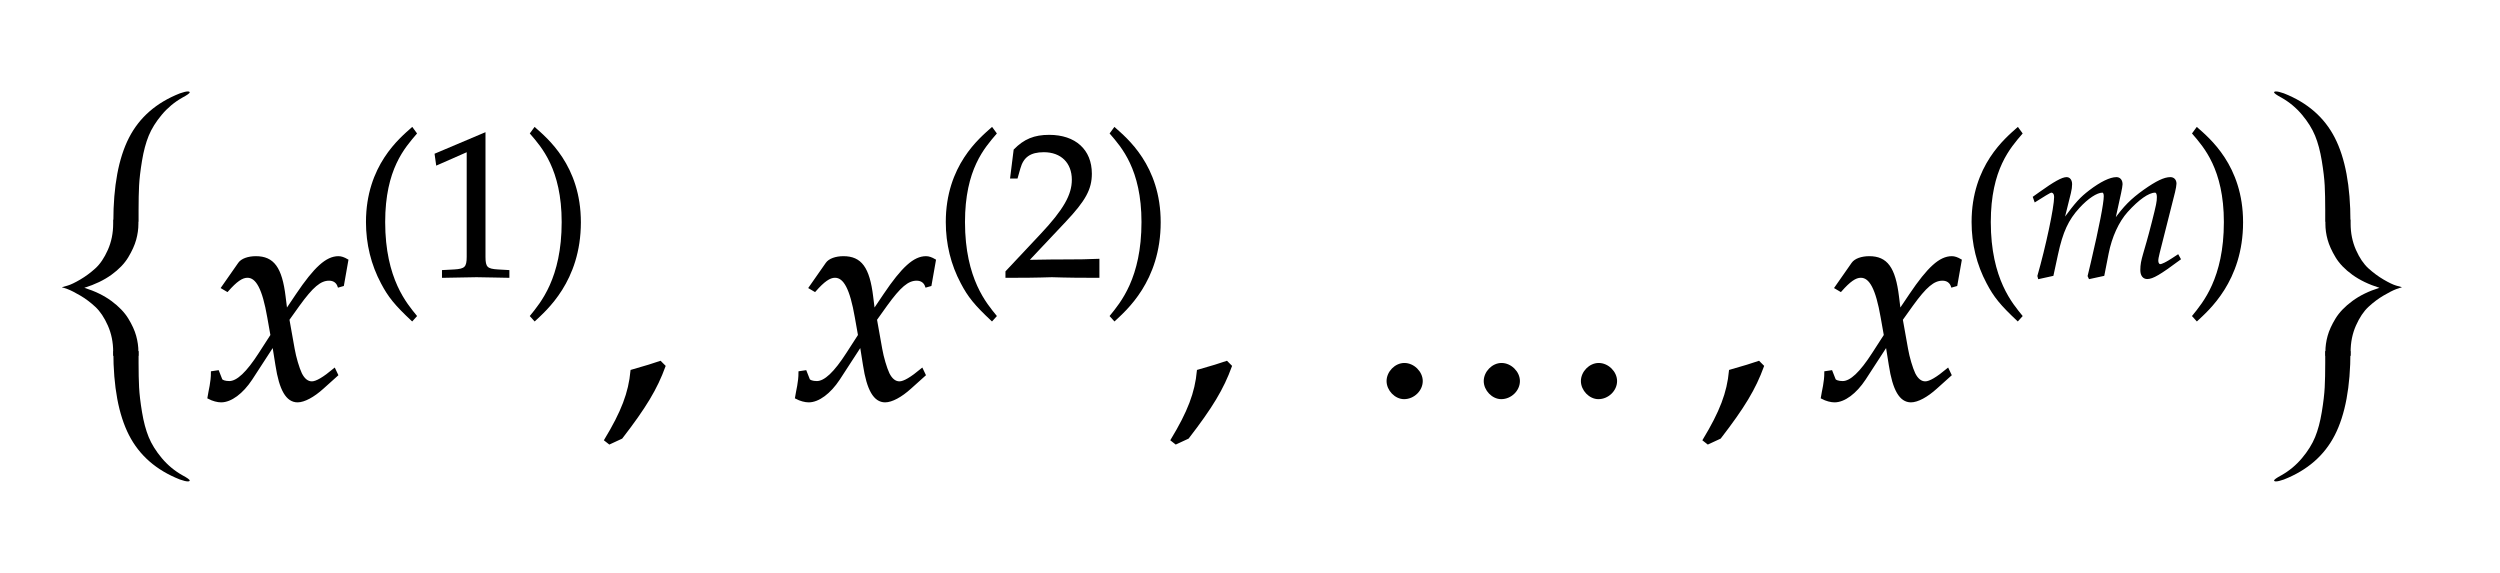
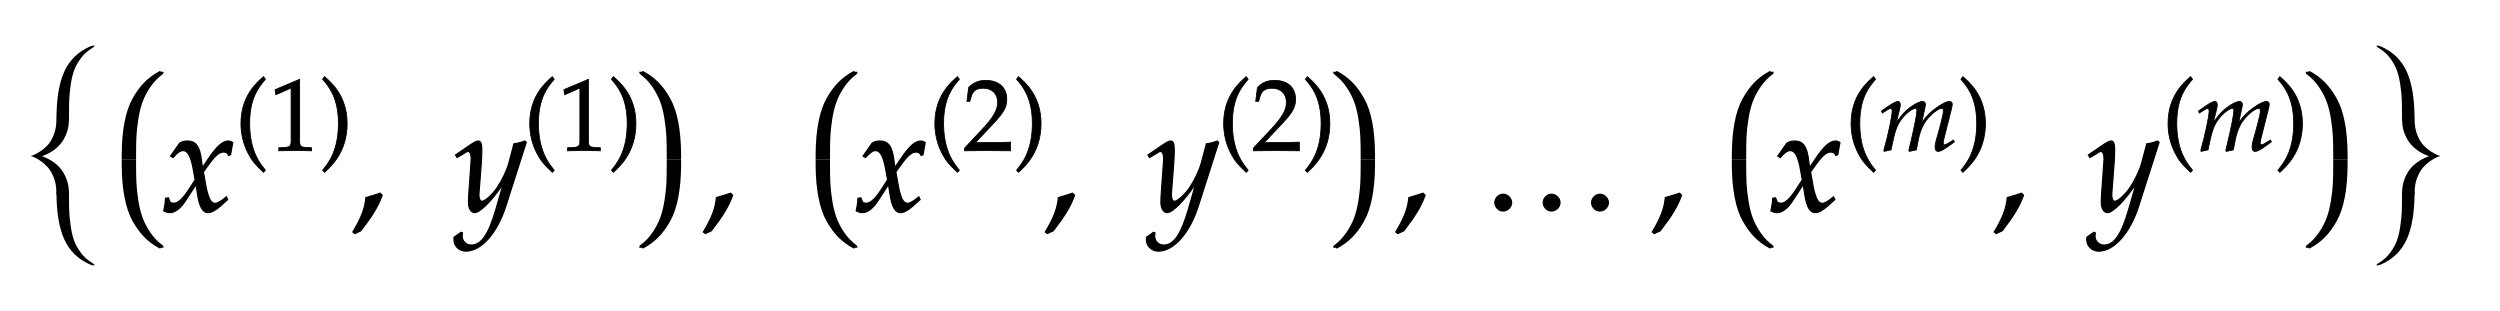
- <svg xmlns="http://www.w3.org/2000/svg" width="145.656" height="33.375" style="width:145.656px;height:33.375px;font-family:Asana-Math, Asana;background:transparent;">
+ <svg xmlns="http://www.w3.org/2000/svg" width="292.438" height="36.375" style="width:292.438px;height:36.375px;font-family:Asana-Math, Asana;background:transparent;">
  <g>
    <g>
      <g>
-         <svg x="2.844" style="overflow:visible;" y="3.688" height="26" width="8.5">
-           <path d=" M 8.21 1.70 q 0.00 -0.06 -0.11 -0.06 q -0.15 0.00 -0.46 0.11 q -2.06 0.81 -2.97 2.59 t -0.91 4.89 h 1.47 v -0.69 q 0.00 -0.83 0.03 -1.42 t 0.17 -1.44 t 0.39 -1.46 t 0.76 -1.22 t 1.20 -1.00 q 0.43 -0.23 0.43 -0.31 z   M 3.76 9.11 v 0.00 h 1.47 v 0.00 z  M 5.22 9.11 h -1.47 v 0.23 q 0.00 0.83 -0.31 1.53 t -0.73 1.08 t -0.88 0.65 t -0.73 0.35 t -0.32 0.09 v 0.02 q 0.05 0.00 0.32 0.10 t 0.73 0.37 t 0.88 0.66 t 0.73 1.09 t 0.31 1.53 v 0.23 h 1.47 v -0.23 q 0.00 -0.46 -0.13 -0.93 t -0.46 -1.01 t -0.98 -1.02 t -1.58 -0.77 q 0.93 -0.29 1.58 -0.76 t 0.98 -1.02 t 0.46 -1.02 t 0.13 -0.93 v -0.23 z  M 3.76 16.89 v 0.00 h 1.47 v 0.00 z" style="fill:rgb(0, 0, 0);stroke-width:1px;stroke:none;" />
-           <path d=" M 8.21 24.30 q 0.00 0.06 -0.11 0.06 q -0.15 0.00 -0.46 -0.11 q -2.06 -0.81 -2.97 -2.59 t -0.91 -4.89 h 1.47 v 0.69 q 0.00 0.83 0.03 1.42 t 0.17 1.44 t 0.39 1.46 t 0.76 1.22 t 1.20 1.00 q 0.43 0.23 0.43 0.31 z" style="fill:rgb(0, 0, 0);stroke-width:1px;stroke:none;" />
+         <svg x="2.844" style="overflow:visible;" y="3.688" height="29" width="8.5">
+           <path d=" M 8.21 1.70 q 0.00 -0.06 -0.11 -0.06 q -0.15 0.00 -0.46 0.13 q -2.06 0.92 -2.97 2.93 t -0.91 5.54 h 1.47 v -0.78 q 0.00 -0.95 0.03 -1.61 t 0.17 -1.63 t 0.39 -1.66 t 0.76 -1.39 t 1.20 -1.13 q 0.43 -0.26 0.43 -0.35 z   M 3.76 10.10 v 0.00 h 1.47 v 0.00 z  M 5.22 10.10 h -1.47 v 0.26 q 0.00 0.95 -0.31 1.73 t -0.73 1.22 t -0.88 0.73 t -0.73 0.40 t -0.32 0.10 v 0.03 q 0.05 0.00 0.32 0.11 t 0.73 0.41 t 0.88 0.75 t 0.73 1.23 t 0.31 1.73 v 0.26 h 1.47 v -0.26 q 0.00 -0.52 -0.13 -1.05 t -0.46 -1.15 t -0.98 -1.15 t -1.58 -0.87 q 0.93 -0.32 1.58 -0.86 t 0.98 -1.15 t 0.46 -1.15 t 0.13 -1.06 v -0.26 z  M 3.76 18.90 v 0.00 h 1.47 v 0.00 z" style="fill:rgb(0, 0, 0);stroke-width:1px;stroke:none;" />
+           <path d=" M 8.21 27.30 q 0.00 0.06 -0.11 0.06 q -0.15 0.00 -0.46 -0.13 q -2.06 -0.92 -2.97 -2.93 t -0.91 -5.54 h 1.47 v 0.78 q 0.00 0.95 0.03 1.61 t 0.17 1.63 t 0.39 1.66 t 0.76 1.39 t 1.20 1.13 q 0.43 0.26 0.43 0.35 z" style="fill:rgb(0, 0, 0);stroke-width:1px;stroke:none;" />
        </svg>
      </g>
-       <g style="transform:matrix(1,0,0,1,12,23.1875);">
+       <g>
+         <svg x="12.188" style="overflow:visible;" y="6.688" height="24" width="8.5">
+           <path d=" M 6.61 1.70 q 0.00 -0.08 -0.08 -0.08 q -0.03 0.00 -0.08 0.02 q -1.01 0.55 -1.75 1.30 t -1.37 1.87 t -0.95 2.78 t -0.33 3.79 v 0.62 h 1.68 v -0.62 q 0.00 -1.20 0.04 -2.08 t 0.22 -2.04 t 0.50 -2.03 t 0.91 -1.74 t 1.43 -1.49 q 0.12 -0.09 0.12 -0.29 z   M 0.90 12.00 v 0.00 h 1.68 v 0.00 z" style="fill:rgb(0, 0, 0);stroke-width:1px;stroke:none;" />
+           <path d=" M 6.61 22.30 q 0.00 0.08 -0.08 0.08 q -0.03 0.00 -0.08 -0.02 q -1.01 -0.55 -1.75 -1.30 t -1.37 -1.87 t -0.95 -2.78 t -0.33 -3.79 v -0.62 h 1.68 v 0.62 q 0.00 1.20 0.04 2.08 t 0.22 2.04 t 0.50 2.03 t 0.91 1.74 t 1.43 1.49 q 0.12 0.09 0.12 0.29 z" style="fill:rgb(0, 0, 0);stroke-width:1px;stroke:none;" />
+         </svg>
+       </g>
+       <g style="transform:matrix(1,0,0,1,19,24.6875);">
        <path d="M9 1C24 -7 40 -11 52 -11C85 -11 124 18 155 65L231 182L242 113C255 28 278 -11 314 -11C336 -11 368 6 400 35L449 79L440 98C404 68 379 53 363 53C348 53 335 63 325 83C316 102 305 139 300 168L282 269L317 318C364 383 391 406 422 406C438 406 450 398 455 383L469 387L484 472C472 479 463 482 454 482C414 482 374 446 312 354L275 299L269 347C257 446 230 482 171 482C145 482 123 474 114 461L56 378L73 368C103 402 123 416 142 416C175 416 197 375 214 277L225 215L185 153C142 86 108 54 80 54C65 54 54 58 52 63L41 91L21 88C21 53 13 27 9 1Z" stroke="rgb(0, 0, 0)" stroke-width="8" fill="rgb(0, 0, 0)" style="transform:matrix(0.017,0,0,-0.017,0,0);" />
      </g>
      <g>
        <g>
          <g>
-             <g style="transform:matrix(1,0,0,1,20.65625,16.10312);">
+             <g style="transform:matrix(1,0,0,1,27.46875,17.60312);">
              <path d="M146 266C146 526 243 632 301 700L282 726C225 675 60 542 60 266C60 159 85 58 133 -32C168 -99 200 -138 282 -215L301 -194C255 -137 146 -15 146 266Z" stroke="rgb(0, 0, 0)" stroke-width="8" fill="rgb(0, 0, 0)" style="transform:matrix(0.0119,0,0,-0.0119,0,0);" />
            </g>
-             <g style="transform:matrix(1,0,0,1,24.65625,16.10312);">
+             <g style="transform:matrix(1,0,0,1,31.46875,17.60312);">
              <path d="M418 -3L418 27L366 30C311 33 301 44 301 96L301 700L60 598L67 548L217 614L217 96C217 44 206 33 152 30L96 27L96 -3C250 0 250 0 261 0C292 0 402 -3 418 -3Z" stroke="rgb(0, 0, 0)" stroke-width="8" fill="rgb(0, 0, 0)" style="transform:matrix(0.0119,0,0,-0.0119,0,0);" />
            </g>
-             <g style="transform:matrix(1,0,0,1,30.54688,16.10312);">
+             <g style="transform:matrix(1,0,0,1,37.35938,17.60312);">
              <path d="M51 726L32 700C87 636 187 526 187 266C187 -10 83 -131 32 -194L51 -215C104 -165 273 -23 273 265C273 542 108 675 51 726Z" stroke="rgb(0, 0, 0)" stroke-width="8" fill="rgb(0, 0, 0)" style="transform:matrix(0.0119,0,0,-0.0119,0,0);" />
            </g>
          </g>
        </g>
      </g>
-       <g style="transform:matrix(1,0,0,1,35,23.1875);">
+       <g style="transform:matrix(1,0,0,1,41,24.6875);">
        <path d="M204 123C177 114 159 108 106 93C99 17 74 -48 16 -144L30 -155L71 -136C152 -31 190 32 218 109Z" stroke="rgb(0, 0, 0)" stroke-width="8" fill="rgb(0, 0, 0)" style="transform:matrix(0.017,0,0,-0.017,0,0);" />
      </g>
-       <g style="transform:matrix(1,0,0,1,42,23.1875);">
-         <path d="M258 1C273 -7 289 -11 301 -11C334 -11 373 18 404 65L480 182L491 113C504 28 527 -11 563 -11C585 -11 617 6 649 35L698 79L689 98C653 68 628 53 612 53C597 53 584 63 574 83C565 102 554 139 549 168L531 269L566 318C613 383 640 406 671 406C687 406 699 398 704 383L718 387L733 472C721 479 712 482 703 482C663 482 623 446 561 354L524 299L518 347C506 446 479 482 420 482C394 482 372 474 363 461L305 378L322 368C352 402 372 416 391 416C424 416 446 375 463 277L474 215L434 153C391 86 357 54 329 54C314 54 303 58 301 63L290 91L270 88C270 53 262 27 258 1Z" stroke="rgb(0, 0, 0)" stroke-width="8" fill="rgb(0, 0, 0)" style="transform:matrix(0.017,0,0,-0.017,0,0);" />
+       <g style="transform:matrix(1,0,0,1,49,24.6875);">
+         <path d="M242 -180C241 -187 241 -193 241 -198C241 -241 278 -276 323 -276C429 -276 539 -152 598 33L739 473L728 482C699 471 676 465 654 463L619 331C607 284 572 211 539 162C504 111 455 67 433 67C421 67 412 90 413 115L429 322C431 353 433 391 433 419C433 464 426 482 409 482C396 482 382 475 334 442L252 386L263 368L313 398C318 401 329 410 338 410C352 410 360 391 360 358C360 357 360 351 359 343L342 100L341 60C341 18 359 -11 384 -11C421 -11 505 74 580 187L531 16C480 -161 430 -234 360 -234C325 -234 298 -207 298 -172C298 -167 299 -159 300 -150L290 -146Z" stroke="rgb(0, 0, 0)" stroke-width="8" fill="rgb(0, 0, 0)" style="transform:matrix(0.017,0,0,-0.017,0,0);" />
      </g>
      <g>
        <g>
          <g>
-             <g style="transform:matrix(1,0,0,1,54.4375,16.10312);">
+             <g style="transform:matrix(1,0,0,1,61.25,17.60312);">
              <path d="M146 266C146 526 243 632 301 700L282 726C225 675 60 542 60 266C60 159 85 58 133 -32C168 -99 200 -138 282 -215L301 -194C255 -137 146 -15 146 266Z" stroke="rgb(0, 0, 0)" stroke-width="8" fill="rgb(0, 0, 0)" style="transform:matrix(0.0119,0,0,-0.0119,0,0);" />
            </g>
-             <g style="transform:matrix(1,0,0,1,58.4375,16.10312);">
-               <path d="M16 23L16 -3C203 -3 203 0 239 0C275 0 275 -3 468 -3L468 82C353 77 307 81 122 77L304 270C401 373 431 428 431 503C431 618 353 689 226 689C154 689 105 669 56 619L39 483L68 483L81 529C97 587 133 612 200 612C286 612 341 558 341 473C341 398 299 324 186 204Z" stroke="rgb(0, 0, 0)" stroke-width="8" fill="rgb(0, 0, 0)" style="transform:matrix(0.0119,0,0,-0.0119,0,0);" />
+             <g style="transform:matrix(1,0,0,1,65.25,17.60312);">
+               <path d="M418 -3L418 27L366 30C311 33 301 44 301 96L301 700L60 598L67 548L217 614L217 96C217 44 206 33 152 30L96 27L96 -3C250 0 250 0 261 0C292 0 402 -3 418 -3Z" stroke="rgb(0, 0, 0)" stroke-width="8" fill="rgb(0, 0, 0)" style="transform:matrix(0.0119,0,0,-0.0119,0,0);" />
            </g>
-             <g style="transform:matrix(1,0,0,1,64.32812,16.10312);">
-               <path d="M51 726L32 700C87 636 187 526 187 266C187 -10 83 -131 32 -194L51 -215C104 -165 273 -23 273 265C273 542 108 675 51 726Z" stroke="rgb(0, 0, 0)" stroke-width="8" fill="rgb(0, 0, 0)" style="transform:matrix(0.0119,0,0,-0.0119,0,0);" />
-             </g>
-           </g>
-         </g>
-       </g>
-       <g style="transform:matrix(1,0,0,1,68,23.1875);">
-         <path d="M204 123C177 114 159 108 106 93C99 17 74 -48 16 -144L30 -155L71 -136C152 -31 190 32 218 109Z" stroke="rgb(0, 0, 0)" stroke-width="8" fill="rgb(0, 0, 0)" style="transform:matrix(0.017,0,0,-0.017,0,0);" />
-       </g>
-       <g style="transform:matrix(1,0,0,1,79,23.1875);">
-         <path d="M499 116C469 116 442 88 442 58C442 28 469 0 498 0C530 0 558 27 558 58C558 88 530 116 499 116ZM166 116C136 116 109 88 109 58C109 28 136 0 165 0C197 0 225 27 225 58C225 88 197 116 166 116ZM832 116C802 116 775 88 775 58C775 28 802 0 831 0C863 0 891 27 891 58C891 88 863 116 832 116Z" stroke="rgb(0, 0, 0)" stroke-width="8" fill="rgb(0, 0, 0)" style="transform:matrix(0.017,0,0,-0.017,0,0);" />
-       </g>
-       <g style="transform:matrix(1,0,0,1,99,23.1875);">
-         <path d="M204 123C177 114 159 108 106 93C99 17 74 -48 16 -144L30 -155L71 -136C152 -31 190 32 218 109Z" stroke="rgb(0, 0, 0)" stroke-width="8" fill="rgb(0, 0, 0)" style="transform:matrix(0.017,0,0,-0.017,0,0);" />
-       </g>
-       <g style="transform:matrix(1,0,0,1,106,23.1875);">
-         <path d="M9 1C24 -7 40 -11 52 -11C85 -11 124 18 155 65L231 182L242 113C255 28 278 -11 314 -11C336 -11 368 6 400 35L449 79L440 98C404 68 379 53 363 53C348 53 335 63 325 83C316 102 305 139 300 168L282 269L317 318C364 383 391 406 422 406C438 406 450 398 455 383L469 387L484 472C472 479 463 482 454 482C414 482 374 446 312 354L275 299L269 347C257 446 230 482 171 482C145 482 123 474 114 461L56 378L73 368C103 402 123 416 142 416C175 416 197 375 214 277L225 215L185 153C142 86 108 54 80 54C65 54 54 58 52 63L41 91L21 88C21 53 13 27 9 1Z" stroke="rgb(0, 0, 0)" stroke-width="8" fill="rgb(0, 0, 0)" style="transform:matrix(0.017,0,0,-0.017,0,0);" />
-       </g>
-       <g>
-         <g>
-           <g>
-             <g style="transform:matrix(1,0,0,1,114.2031,16.10312);">
-               <path d="M146 266C146 526 243 632 301 700L282 726C225 675 60 542 60 266C60 159 85 58 133 -32C168 -99 200 -138 282 -215L301 -194C255 -137 146 -15 146 266Z" stroke="rgb(0, 0, 0)" stroke-width="8" fill="rgb(0, 0, 0)" style="transform:matrix(0.0119,0,0,-0.0119,0,0);" />
-             </g>
-             <g style="transform:matrix(1,0,0,1,118.2031,16.10312);">
-               <path d="M730 103L704 86C675 67 653 56 643 56C636 56 630 65 630 76C630 86 632 95 637 116L712 413C716 430 719 446 719 454C719 471 709 482 693 482C664 482 626 464 565 421C502 376 467 341 418 272L448 409C452 429 455 444 455 451C455 470 445 482 429 482C399 482 353 460 298 418C254 384 234 363 169 275L202 408C206 424 208 439 208 451C208 470 199 482 185 482C164 482 126 461 52 408L24 388L31 368C68 391 103 414 110 414C121 414 128 404 128 389C128 338 87 145 46 2L49 -9L117 6L139 108C163 219 190 278 245 338C287 384 332 414 360 414C367 414 371 406 371 393C371 358 349 244 308 69L292 2L297 -9L366 6L387 113C403 194 437 269 481 318C536 379 586 414 618 414C626 414 631 405 631 389C631 365 628 351 606 264C566 105 550 84 550 31C550 6 561 -9 580 -9C606 -9 642 12 740 85Z" stroke="rgb(0, 0, 0)" stroke-width="8" fill="rgb(0, 0, 0)" style="transform:matrix(0.0119,0,0,-0.0119,0,0);" />
-             </g>
-             <g style="transform:matrix(1,0,0,1,127.3906,16.10312);">
+             <g style="transform:matrix(1,0,0,1,71.14062,17.60312);">
              <path d="M51 726L32 700C87 636 187 526 187 266C187 -10 83 -131 32 -194L51 -215C104 -165 273 -23 273 265C273 542 108 675 51 726Z" stroke="rgb(0, 0, 0)" stroke-width="8" fill="rgb(0, 0, 0)" style="transform:matrix(0.0119,0,0,-0.0119,0,0);" />
            </g>
          </g>
        </g>
      </g>
      <g>
-         <svg x="132.203" style="overflow:visible;" y="3.688" height="26" width="8.5">
-           <path d=" M 0.29 1.70 q 0.00 -0.06 0.11 -0.06 q 0.15 0.00 0.46 0.11 q 2.06 0.81 2.97 2.59 t 0.91 4.89 h -1.47 v -0.69 q 0.00 -0.83 -0.03 -1.42 t -0.17 -1.44 t -0.39 -1.46 t -0.76 -1.22 t -1.20 -1.00 q -0.43 -0.23 -0.43 -0.31 z   M 4.74 9.11 v 0.00 h -1.47 v 0.00 z  M 3.28 9.11 h 1.47 v 0.23 q 0.00 0.83 0.31 1.53 t 0.73 1.08 t 0.88 0.65 t 0.73 0.35 t 0.32 0.09 v 0.02 q -0.05 0.00 -0.32 0.10 t -0.73 0.37 t -0.88 0.66 t -0.73 1.09 t -0.31 1.53 v 0.23 h -1.47 v -0.23 q 0.00 -0.46 0.13 -0.93 t 0.46 -1.01 t 0.98 -1.02 t 1.58 -0.77 q -0.93 -0.29 -1.58 -0.76 t -0.98 -1.02 t -0.46 -1.02 t -0.13 -0.93 v -0.23 z  M 4.74 16.89 v 0.00 h -1.47 v 0.00 z" style="fill:rgb(0, 0, 0);stroke-width:1px;stroke:none;" />
-           <path d=" M 0.29 24.30 q 0.00 0.06 0.11 0.06 q 0.15 0.00 0.46 -0.11 q 2.06 -0.81 2.97 -2.59 t 0.91 -4.89 h -1.47 v 0.69 q 0.00 0.83 -0.03 1.42 t -0.17 1.44 t -0.39 1.46 t -0.76 1.22 t -1.20 1.00 q -0.43 0.23 -0.43 0.31 z" style="fill:rgb(0, 0, 0);stroke-width:1px;stroke:none;" />
+         <svg x="73.422" style="overflow:visible;" y="6.688" height="24" width="8.5">
+           <path d=" M 1.69 1.70 q 0.00 -0.08 0.08 -0.08 q 0.03 0.00 0.08 0.02 q 1.01 0.55 1.75 1.30 t 1.37 1.87 t 0.95 2.78 t 0.33 3.79 v 0.62 h -1.68 v -0.62 q 0.00 -1.20 -0.04 -2.08 t -0.22 -2.04 t -0.50 -2.03 t -0.91 -1.74 t -1.43 -1.49 q -0.12 -0.09 -0.12 -0.29 z  M 7.40 12.00 v 0.00 h -1.68 v 0.00 z" style="fill:rgb(0, 0, 0);stroke-width:1px;stroke:none;" />
+           <path d=" M 1.69 22.30 q 0.00 0.08 0.08 0.08 q 0.03 0.00 0.08 -0.02 q 1.01 -0.55 1.75 -1.30 t 1.37 -1.87 t 0.95 -2.78 t 0.33 -3.79 v -0.62 h -1.68 v 0.62 q 0.00 1.20 -0.04 2.08 t -0.22 2.04 t -0.50 2.03 t -0.91 1.74 t -1.43 1.49 q -0.12 0.09 -0.12 0.29 z" style="fill:rgb(0, 0, 0);stroke-width:1px;stroke:none;" />
+         </svg>
+       </g>
+       <g style="transform:matrix(1,0,0,1,82,24.6875);">
+         <path d="M204 123C177 114 159 108 106 93C99 17 74 -48 16 -144L30 -155L71 -136C152 -31 190 32 218 109Z" stroke="rgb(0, 0, 0)" stroke-width="8" fill="rgb(0, 0, 0)" style="transform:matrix(0.017,0,0,-0.017,0,0);" />
+       </g>
+       <g style="transform:matrix(1,0,0,1,89,24.6875);">
+         <path d="" stroke="rgb(0, 0, 0)" stroke-width="8" fill="rgb(0, 0, 0)" style="transform:matrix(0.017,0,0,-0.017,0,0);" />
+       </g>
+       <g>
+         <svg x="93.359" style="overflow:visible;" y="6.688" height="24" width="8.5">
+           <path d=" M 6.61 1.70 q 0.00 -0.08 -0.08 -0.08 q -0.03 0.00 -0.08 0.02 q -1.01 0.55 -1.75 1.30 t -1.37 1.87 t -0.95 2.78 t -0.33 3.79 v 0.62 h 1.68 v -0.62 q 0.00 -1.20 0.04 -2.08 t 0.22 -2.04 t 0.50 -2.03 t 0.91 -1.74 t 1.43 -1.49 q 0.12 -0.09 0.12 -0.29 z   M 0.90 12.00 v 0.00 h 1.68 v 0.00 z" style="fill:rgb(0, 0, 0);stroke-width:1px;stroke:none;" />
+           <path d=" M 6.61 22.30 q 0.00 0.08 -0.08 0.08 q -0.03 0.00 -0.08 -0.02 q -1.01 -0.55 -1.75 -1.30 t -1.37 -1.87 t -0.95 -2.78 t -0.33 -3.79 v -0.62 h 1.68 v 0.62 q 0.00 1.20 0.04 2.08 t 0.22 2.04 t 0.50 2.03 t 0.91 1.74 t 1.43 1.49 q 0.12 0.09 0.12 0.29 z" style="fill:rgb(0, 0, 0);stroke-width:1px;stroke:none;" />
+         </svg>
+       </g>
+       <g style="transform:matrix(1,0,0,1,100,24.6875);">
+         <path d="M9 1C24 -7 40 -11 52 -11C85 -11 124 18 155 65L231 182L242 113C255 28 278 -11 314 -11C336 -11 368 6 400 35L449 79L440 98C404 68 379 53 363 53C348 53 335 63 325 83C316 102 305 139 300 168L282 269L317 318C364 383 391 406 422 406C438 406 450 398 455 383L469 387L484 472C472 479 463 482 454 482C414 482 374 446 312 354L275 299L269 347C257 446 230 482 171 482C145 482 123 474 114 461L56 378L73 368C103 402 123 416 142 416C175 416 197 375 214 277L225 215L185 153C142 86 108 54 80 54C65 54 54 58 52 63L41 91L21 88C21 53 13 27 9 1Z" stroke="rgb(0, 0, 0)" stroke-width="8" fill="rgb(0, 0, 0)" style="transform:matrix(0.017,0,0,-0.017,0,0);" />
+       </g>
+       <g>
+         <g>
+           <g>
+             <g style="transform:matrix(1,0,0,1,108.6406,17.60312);">
+               <path d="M146 266C146 526 243 632 301 700L282 726C225 675 60 542 60 266C60 159 85 58 133 -32C168 -99 200 -138 282 -215L301 -194C255 -137 146 -15 146 266Z" stroke="rgb(0, 0, 0)" stroke-width="8" fill="rgb(0, 0, 0)" style="transform:matrix(0.0119,0,0,-0.0119,0,0);" />
+             </g>
+             <g style="transform:matrix(1,0,0,1,112.6406,17.60312);">
+               <path d="M16 23L16 -3C203 -3 203 0 239 0C275 0 275 -3 468 -3L468 82C353 77 307 81 122 77L304 270C401 373 431 428 431 503C431 618 353 689 226 689C154 689 105 669 56 619L39 483L68 483L81 529C97 587 133 612 200 612C286 612 341 558 341 473C341 398 299 324 186 204Z" stroke="rgb(0, 0, 0)" stroke-width="8" fill="rgb(0, 0, 0)" style="transform:matrix(0.0119,0,0,-0.0119,0,0);" />
+             </g>
+             <g style="transform:matrix(1,0,0,1,118.5312,17.60312);">
+               <path d="M51 726L32 700C87 636 187 526 187 266C187 -10 83 -131 32 -194L51 -215C104 -165 273 -23 273 265C273 542 108 675 51 726Z" stroke="rgb(0, 0, 0)" stroke-width="8" fill="rgb(0, 0, 0)" style="transform:matrix(0.0119,0,0,-0.0119,0,0);" />
+             </g>
+           </g>
+         </g>
+       </g>
+       <g style="transform:matrix(1,0,0,1,122,24.6875);">
+         <path d="M204 123C177 114 159 108 106 93C99 17 74 -48 16 -144L30 -155L71 -136C152 -31 190 32 218 109Z" stroke="rgb(0, 0, 0)" stroke-width="8" fill="rgb(0, 0, 0)" style="transform:matrix(0.017,0,0,-0.017,0,0);" />
+       </g>
+       <g style="transform:matrix(1,0,0,1,130,24.6875);">
+         <path d="M242 -180C241 -187 241 -193 241 -198C241 -241 278 -276 323 -276C429 -276 539 -152 598 33L739 473L728 482C699 471 676 465 654 463L619 331C607 284 572 211 539 162C504 111 455 67 433 67C421 67 412 90 413 115L429 322C431 353 433 391 433 419C433 464 426 482 409 482C396 482 382 475 334 442L252 386L263 368L313 398C318 401 329 410 338 410C352 410 360 391 360 358C360 357 360 351 359 343L342 100L341 60C341 18 359 -11 384 -11C421 -11 505 74 580 187L531 16C480 -161 430 -234 360 -234C325 -234 298 -207 298 -172C298 -167 299 -159 300 -150L290 -146Z" stroke="rgb(0, 0, 0)" stroke-width="8" fill="rgb(0, 0, 0)" style="transform:matrix(0.017,0,0,-0.017,0,0);" />
+       </g>
+       <g>
+         <g>
+           <g>
+             <g style="transform:matrix(1,0,0,1,142.4219,17.60312);">
+               <path d="M146 266C146 526 243 632 301 700L282 726C225 675 60 542 60 266C60 159 85 58 133 -32C168 -99 200 -138 282 -215L301 -194C255 -137 146 -15 146 266Z" stroke="rgb(0, 0, 0)" stroke-width="8" fill="rgb(0, 0, 0)" style="transform:matrix(0.0119,0,0,-0.0119,0,0);" />
+             </g>
+             <g style="transform:matrix(1,0,0,1,146.4219,17.60312);">
+               <path d="M16 23L16 -3C203 -3 203 0 239 0C275 0 275 -3 468 -3L468 82C353 77 307 81 122 77L304 270C401 373 431 428 431 503C431 618 353 689 226 689C154 689 105 669 56 619L39 483L68 483L81 529C97 587 133 612 200 612C286 612 341 558 341 473C341 398 299 324 186 204Z" stroke="rgb(0, 0, 0)" stroke-width="8" fill="rgb(0, 0, 0)" style="transform:matrix(0.0119,0,0,-0.0119,0,0);" />
+             </g>
+             <g style="transform:matrix(1,0,0,1,152.3125,17.60312);">
+               <path d="M51 726L32 700C87 636 187 526 187 266C187 -10 83 -131 32 -194L51 -215C104 -165 273 -23 273 265C273 542 108 675 51 726Z" stroke="rgb(0, 0, 0)" stroke-width="8" fill="rgb(0, 0, 0)" style="transform:matrix(0.0119,0,0,-0.0119,0,0);" />
+             </g>
+           </g>
+         </g>
+       </g>
+       <g>
+         <svg x="154.594" style="overflow:visible;" y="6.688" height="24" width="8.5">
+           <path d=" M 1.69 1.70 q 0.00 -0.08 0.08 -0.08 q 0.03 0.00 0.08 0.02 q 1.01 0.55 1.75 1.30 t 1.37 1.87 t 0.95 2.78 t 0.33 3.79 v 0.62 h -1.68 v -0.62 q 0.00 -1.20 -0.04 -2.08 t -0.22 -2.04 t -0.50 -2.03 t -0.91 -1.74 t -1.43 -1.49 q -0.12 -0.09 -0.12 -0.29 z  M 7.40 12.00 v 0.00 h -1.68 v 0.00 z" style="fill:rgb(0, 0, 0);stroke-width:1px;stroke:none;" />
+           <path d=" M 1.69 22.30 q 0.00 0.08 0.08 0.08 q 0.03 0.00 0.08 -0.02 q 1.01 -0.55 1.75 -1.30 t 1.37 -1.87 t 0.95 -2.78 t 0.33 -3.79 v -0.62 h -1.68 v 0.62 q 0.00 1.20 -0.04 2.08 t -0.22 2.04 t -0.50 2.03 t -0.91 1.74 t -1.43 1.49 q -0.12 0.09 -0.12 0.29 z" style="fill:rgb(0, 0, 0);stroke-width:1px;stroke:none;" />
+         </svg>
+       </g>
+       <g style="transform:matrix(1,0,0,1,163,24.6875);">
+         <path d="M204 123C177 114 159 108 106 93C99 17 74 -48 16 -144L30 -155L71 -136C152 -31 190 32 218 109Z" stroke="rgb(0, 0, 0)" stroke-width="8" fill="rgb(0, 0, 0)" style="transform:matrix(0.017,0,0,-0.017,0,0);" />
+       </g>
+       <g style="transform:matrix(1,0,0,1,173,24.6875);">
+         <path d="M499 116C469 116 442 88 442 58C442 28 469 0 498 0C530 0 558 27 558 58C558 88 530 116 499 116ZM166 116C136 116 109 88 109 58C109 28 136 0 165 0C197 0 225 27 225 58C225 88 197 116 166 116ZM832 116C802 116 775 88 775 58C775 28 802 0 831 0C863 0 891 27 891 58C891 88 863 116 832 116Z" stroke="rgb(0, 0, 0)" stroke-width="8" fill="rgb(0, 0, 0)" style="transform:matrix(0.017,0,0,-0.017,0,0);" />
+       </g>
+       <g style="transform:matrix(1,0,0,1,193,24.6875);">
+         <path d="M204 123C177 114 159 108 106 93C99 17 74 -48 16 -144L30 -155L71 -136C152 -31 190 32 218 109Z" stroke="rgb(0, 0, 0)" stroke-width="8" fill="rgb(0, 0, 0)" style="transform:matrix(0.017,0,0,-0.017,0,0);" />
+       </g>
+       <g>
+         <svg x="200.531" style="overflow:visible;" y="6.688" height="24" width="8.5">
+           <path d=" M 6.61 1.70 q 0.00 -0.08 -0.08 -0.08 q -0.03 0.00 -0.08 0.02 q -1.01 0.55 -1.75 1.30 t -1.37 1.87 t -0.95 2.78 t -0.33 3.79 v 0.62 h 1.68 v -0.62 q 0.00 -1.20 0.04 -2.08 t 0.22 -2.04 t 0.50 -2.03 t 0.91 -1.74 t 1.43 -1.49 q 0.12 -0.09 0.12 -0.29 z   M 0.90 12.00 v 0.00 h 1.68 v 0.00 z" style="fill:rgb(0, 0, 0);stroke-width:1px;stroke:none;" />
+           <path d=" M 6.61 22.30 q 0.00 0.08 -0.08 0.08 q -0.03 0.00 -0.08 -0.02 q -1.01 -0.55 -1.75 -1.30 t -1.37 -1.87 t -0.95 -2.78 t -0.33 -3.79 v -0.62 h 1.68 v 0.62 q 0.00 1.20 0.04 2.08 t 0.22 2.04 t 0.50 2.03 t 0.91 1.74 t 1.43 1.49 q 0.12 0.09 0.12 0.29 z" style="fill:rgb(0, 0, 0);stroke-width:1px;stroke:none;" />
+         </svg>
+       </g>
+       <g style="transform:matrix(1,0,0,1,207,24.6875);">
+         <path d="M9 1C24 -7 40 -11 52 -11C85 -11 124 18 155 65L231 182L242 113C255 28 278 -11 314 -11C336 -11 368 6 400 35L449 79L440 98C404 68 379 53 363 53C348 53 335 63 325 83C316 102 305 139 300 168L282 269L317 318C364 383 391 406 422 406C438 406 450 398 455 383L469 387L484 472C472 479 463 482 454 482C414 482 374 446 312 354L275 299L269 347C257 446 230 482 171 482C145 482 123 474 114 461L56 378L73 368C103 402 123 416 142 416C175 416 197 375 214 277L225 215L185 153C142 86 108 54 80 54C65 54 54 58 52 63L41 91L21 88C21 53 13 27 9 1Z" stroke="rgb(0, 0, 0)" stroke-width="8" fill="rgb(0, 0, 0)" style="transform:matrix(0.017,0,0,-0.017,0,0);" />
+       </g>
+       <g>
+         <g>
+           <g>
+             <g style="transform:matrix(1,0,0,1,215.8125,17.60312);">
+               <path d="M146 266C146 526 243 632 301 700L282 726C225 675 60 542 60 266C60 159 85 58 133 -32C168 -99 200 -138 282 -215L301 -194C255 -137 146 -15 146 266Z" stroke="rgb(0, 0, 0)" stroke-width="8" fill="rgb(0, 0, 0)" style="transform:matrix(0.0119,0,0,-0.0119,0,0);" />
+             </g>
+             <g style="transform:matrix(1,0,0,1,219.8125,17.60312);">
+               <path d="M730 103L704 86C675 67 653 56 643 56C636 56 630 65 630 76C630 86 632 95 637 116L712 413C716 430 719 446 719 454C719 471 709 482 693 482C664 482 626 464 565 421C502 376 467 341 418 272L448 409C452 429 455 444 455 451C455 470 445 482 429 482C399 482 353 460 298 418C254 384 234 363 169 275L202 408C206 424 208 439 208 451C208 470 199 482 185 482C164 482 126 461 52 408L24 388L31 368C68 391 103 414 110 414C121 414 128 404 128 389C128 338 87 145 46 2L49 -9L117 6L139 108C163 219 190 278 245 338C287 384 332 414 360 414C367 414 371 406 371 393C371 358 349 244 308 69L292 2L297 -9L366 6L387 113C403 194 437 269 481 318C536 379 586 414 618 414C626 414 631 405 631 389C631 365 628 351 606 264C566 105 550 84 550 31C550 6 561 -9 580 -9C606 -9 642 12 740 85Z" stroke="rgb(0, 0, 0)" stroke-width="8" fill="rgb(0, 0, 0)" style="transform:matrix(0.0119,0,0,-0.0119,0,0);" />
+             </g>
+             <g style="transform:matrix(1,0,0,1,229,17.60312);">
+               <path d="M51 726L32 700C87 636 187 526 187 266C187 -10 83 -131 32 -194L51 -215C104 -165 273 -23 273 265C273 542 108 675 51 726Z" stroke="rgb(0, 0, 0)" stroke-width="8" fill="rgb(0, 0, 0)" style="transform:matrix(0.0119,0,0,-0.0119,0,0);" />
+             </g>
+           </g>
+         </g>
+       </g>
+       <g style="transform:matrix(1,0,0,1,233,24.6875);">
+         <path d="M204 123C177 114 159 108 106 93C99 17 74 -48 16 -144L30 -155L71 -136C152 -31 190 32 218 109Z" stroke="rgb(0, 0, 0)" stroke-width="8" fill="rgb(0, 0, 0)" style="transform:matrix(0.017,0,0,-0.017,0,0);" />
+       </g>
+       <g style="transform:matrix(1,0,0,1,240,24.6875);">
+         <path d="M242 -180C241 -187 241 -193 241 -198C241 -241 278 -276 323 -276C429 -276 539 -152 598 33L739 473L728 482C699 471 676 465 654 463L619 331C607 284 572 211 539 162C504 111 455 67 433 67C421 67 412 90 413 115L429 322C431 353 433 391 433 419C433 464 426 482 409 482C396 482 382 475 334 442L252 386L263 368L313 398C318 401 329 410 338 410C352 410 360 391 360 358C360 357 360 351 359 343L342 100L341 60C341 18 359 -11 384 -11C421 -11 505 74 580 187L531 16C480 -161 430 -234 360 -234C325 -234 298 -207 298 -172C298 -167 299 -159 300 -150L290 -146Z" stroke="rgb(0, 0, 0)" stroke-width="8" fill="rgb(0, 0, 0)" style="transform:matrix(0.017,0,0,-0.017,0,0);" />
+       </g>
+       <g>
+         <g>
+           <g>
+             <g style="transform:matrix(1,0,0,1,252.8906,17.60312);">
+               <path d="M146 266C146 526 243 632 301 700L282 726C225 675 60 542 60 266C60 159 85 58 133 -32C168 -99 200 -138 282 -215L301 -194C255 -137 146 -15 146 266Z" stroke="rgb(0, 0, 0)" stroke-width="8" fill="rgb(0, 0, 0)" style="transform:matrix(0.0119,0,0,-0.0119,0,0);" />
+             </g>
+             <g style="transform:matrix(1,0,0,1,256.8906,17.60312);">
+               <path d="M730 103L704 86C675 67 653 56 643 56C636 56 630 65 630 76C630 86 632 95 637 116L712 413C716 430 719 446 719 454C719 471 709 482 693 482C664 482 626 464 565 421C502 376 467 341 418 272L448 409C452 429 455 444 455 451C455 470 445 482 429 482C399 482 353 460 298 418C254 384 234 363 169 275L202 408C206 424 208 439 208 451C208 470 199 482 185 482C164 482 126 461 52 408L24 388L31 368C68 391 103 414 110 414C121 414 128 404 128 389C128 338 87 145 46 2L49 -9L117 6L139 108C163 219 190 278 245 338C287 384 332 414 360 414C367 414 371 406 371 393C371 358 349 244 308 69L292 2L297 -9L366 6L387 113C403 194 437 269 481 318C536 379 586 414 618 414C626 414 631 405 631 389C631 365 628 351 606 264C566 105 550 84 550 31C550 6 561 -9 580 -9C606 -9 642 12 740 85Z" stroke="rgb(0, 0, 0)" stroke-width="8" fill="rgb(0, 0, 0)" style="transform:matrix(0.0119,0,0,-0.0119,0,0);" />
+             </g>
+             <g style="transform:matrix(1,0,0,1,266.0781,17.60312);">
+               <path d="M51 726L32 700C87 636 187 526 187 266C187 -10 83 -131 32 -194L51 -215C104 -165 273 -23 273 265C273 542 108 675 51 726Z" stroke="rgb(0, 0, 0)" stroke-width="8" fill="rgb(0, 0, 0)" style="transform:matrix(0.0119,0,0,-0.0119,0,0);" />
+             </g>
+           </g>
+         </g>
+       </g>
+       <g>
+         <svg x="268.359" style="overflow:visible;" y="6.688" height="24" width="8.5">
+           <path d=" M 1.69 1.70 q 0.00 -0.08 0.08 -0.08 q 0.03 0.00 0.08 0.02 q 1.01 0.55 1.75 1.30 t 1.37 1.87 t 0.95 2.78 t 0.33 3.79 v 0.62 h -1.68 v -0.62 q 0.00 -1.20 -0.04 -2.08 t -0.22 -2.04 t -0.50 -2.03 t -0.91 -1.74 t -1.43 -1.49 q -0.12 -0.09 -0.12 -0.29 z  M 7.40 12.00 v 0.00 h -1.68 v 0.00 z" style="fill:rgb(0, 0, 0);stroke-width:1px;stroke:none;" />
+           <path d=" M 1.69 22.30 q 0.00 0.08 0.08 0.08 q 0.03 0.00 0.08 -0.02 q 1.01 -0.55 1.75 -1.30 t 1.37 -1.87 t 0.95 -2.78 t 0.33 -3.79 v -0.62 h -1.68 v 0.62 q 0.00 1.20 -0.04 2.08 t -0.22 2.04 t -0.50 2.03 t -0.91 1.74 t -1.43 1.49 q -0.12 0.09 -0.12 0.29 z" style="fill:rgb(0, 0, 0);stroke-width:1px;stroke:none;" />
+         </svg>
+       </g>
+       <g>
+         <svg x="277.703" style="overflow:visible;" y="3.688" height="29" width="8.5">
+           <path d=" M 0.29 1.70 q 0.00 -0.06 0.11 -0.06 q 0.15 0.00 0.46 0.13 q 2.06 0.92 2.97 2.93 t 0.91 5.54 h -1.47 v -0.78 q 0.00 -0.95 -0.03 -1.61 t -0.17 -1.63 t -0.39 -1.66 t -0.76 -1.39 t -1.20 -1.13 q -0.43 -0.26 -0.43 -0.35 z   M 4.74 10.10 v 0.00 h -1.47 v 0.00 z  M 3.28 10.10 h 1.47 v 0.26 q 0.00 0.95 0.31 1.73 t 0.73 1.22 t 0.88 0.73 t 0.73 0.40 t 0.32 0.10 v 0.03 q -0.05 0.00 -0.32 0.11 t -0.73 0.41 t -0.88 0.75 t -0.73 1.23 t -0.31 1.73 v 0.26 h -1.47 v -0.26 q 0.00 -0.52 0.13 -1.05 t 0.46 -1.15 t 0.98 -1.15 t 1.58 -0.87 q -0.93 -0.32 -1.58 -0.86 t -0.98 -1.15 t -0.46 -1.15 t -0.13 -1.06 v -0.26 z  M 4.74 18.90 v 0.00 h -1.47 v 0.00 z" style="fill:rgb(0, 0, 0);stroke-width:1px;stroke:none;" />
+           <path d=" M 0.29 27.30 q 0.00 0.06 0.11 0.06 q 0.15 0.00 0.46 -0.13 q 2.06 -0.92 2.97 -2.93 t 0.91 -5.54 h -1.47 v 0.78 q 0.00 0.95 -0.03 1.61 t -0.17 1.63 t -0.39 1.66 t -0.76 1.39 t -1.20 1.13 q -0.43 0.26 -0.43 0.35 z" style="fill:rgb(0, 0, 0);stroke-width:1px;stroke:none;" />
        </svg>
      </g>
    </g>
  </g>
</svg>
